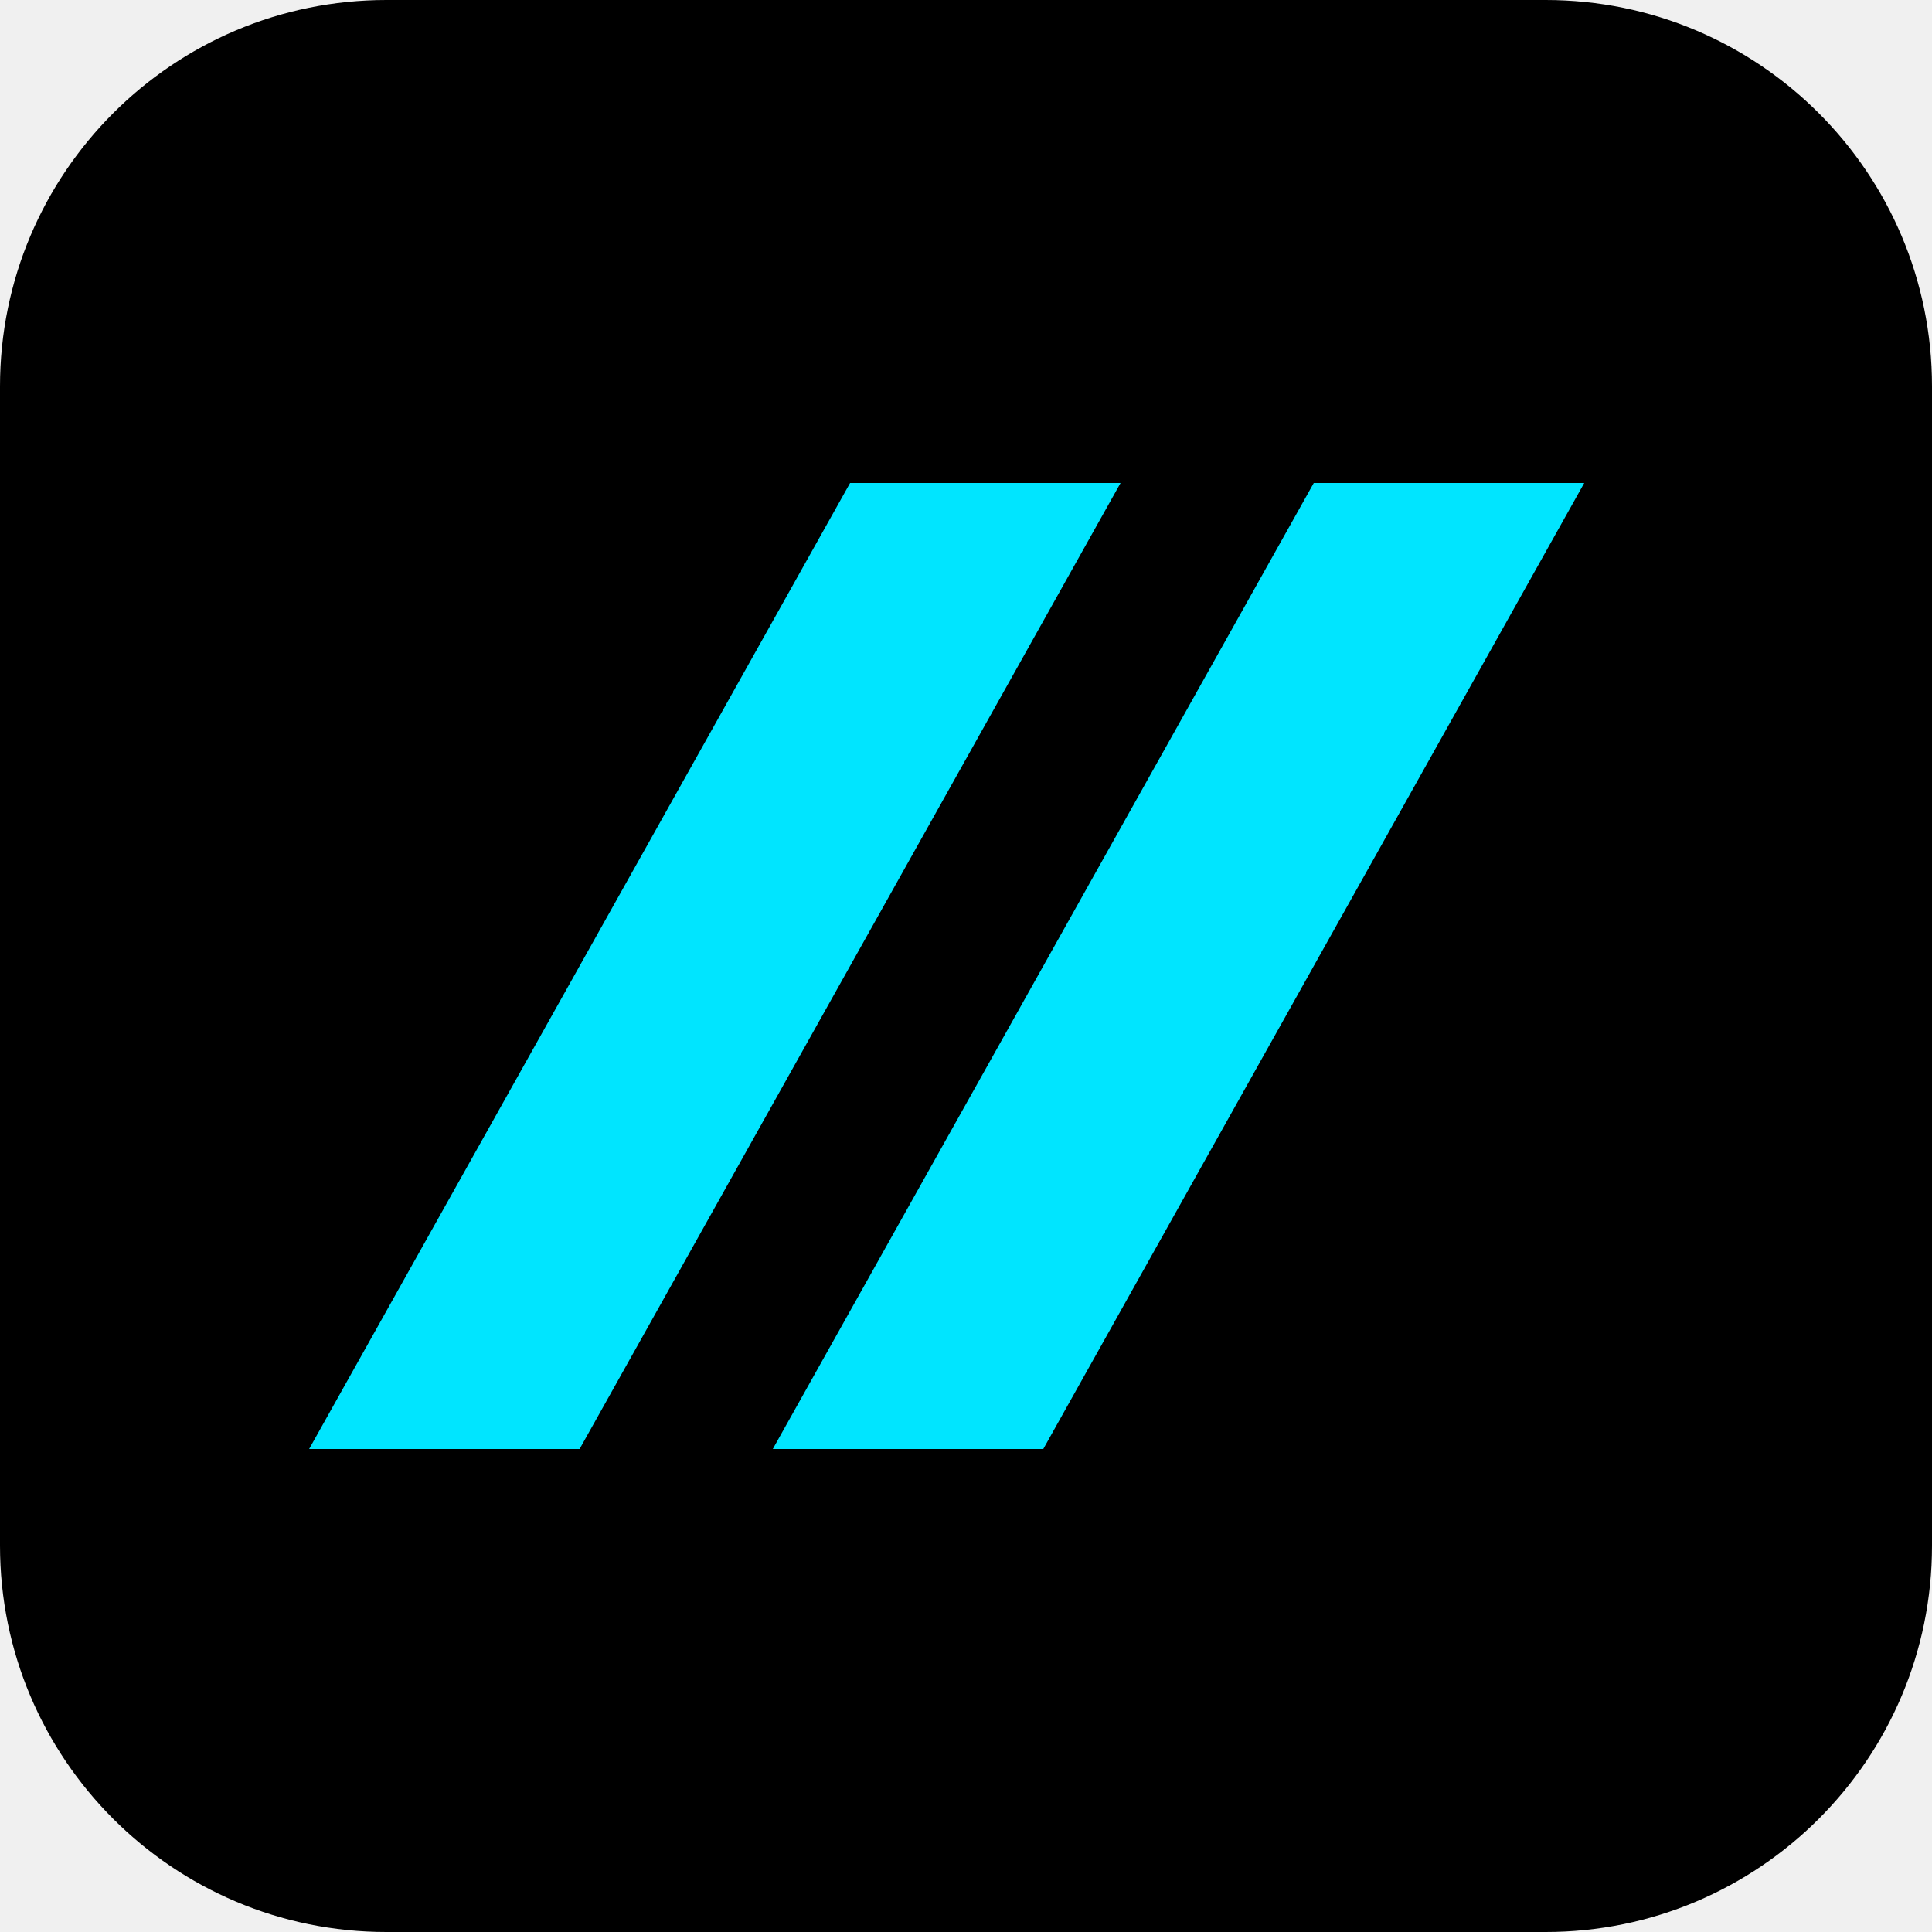
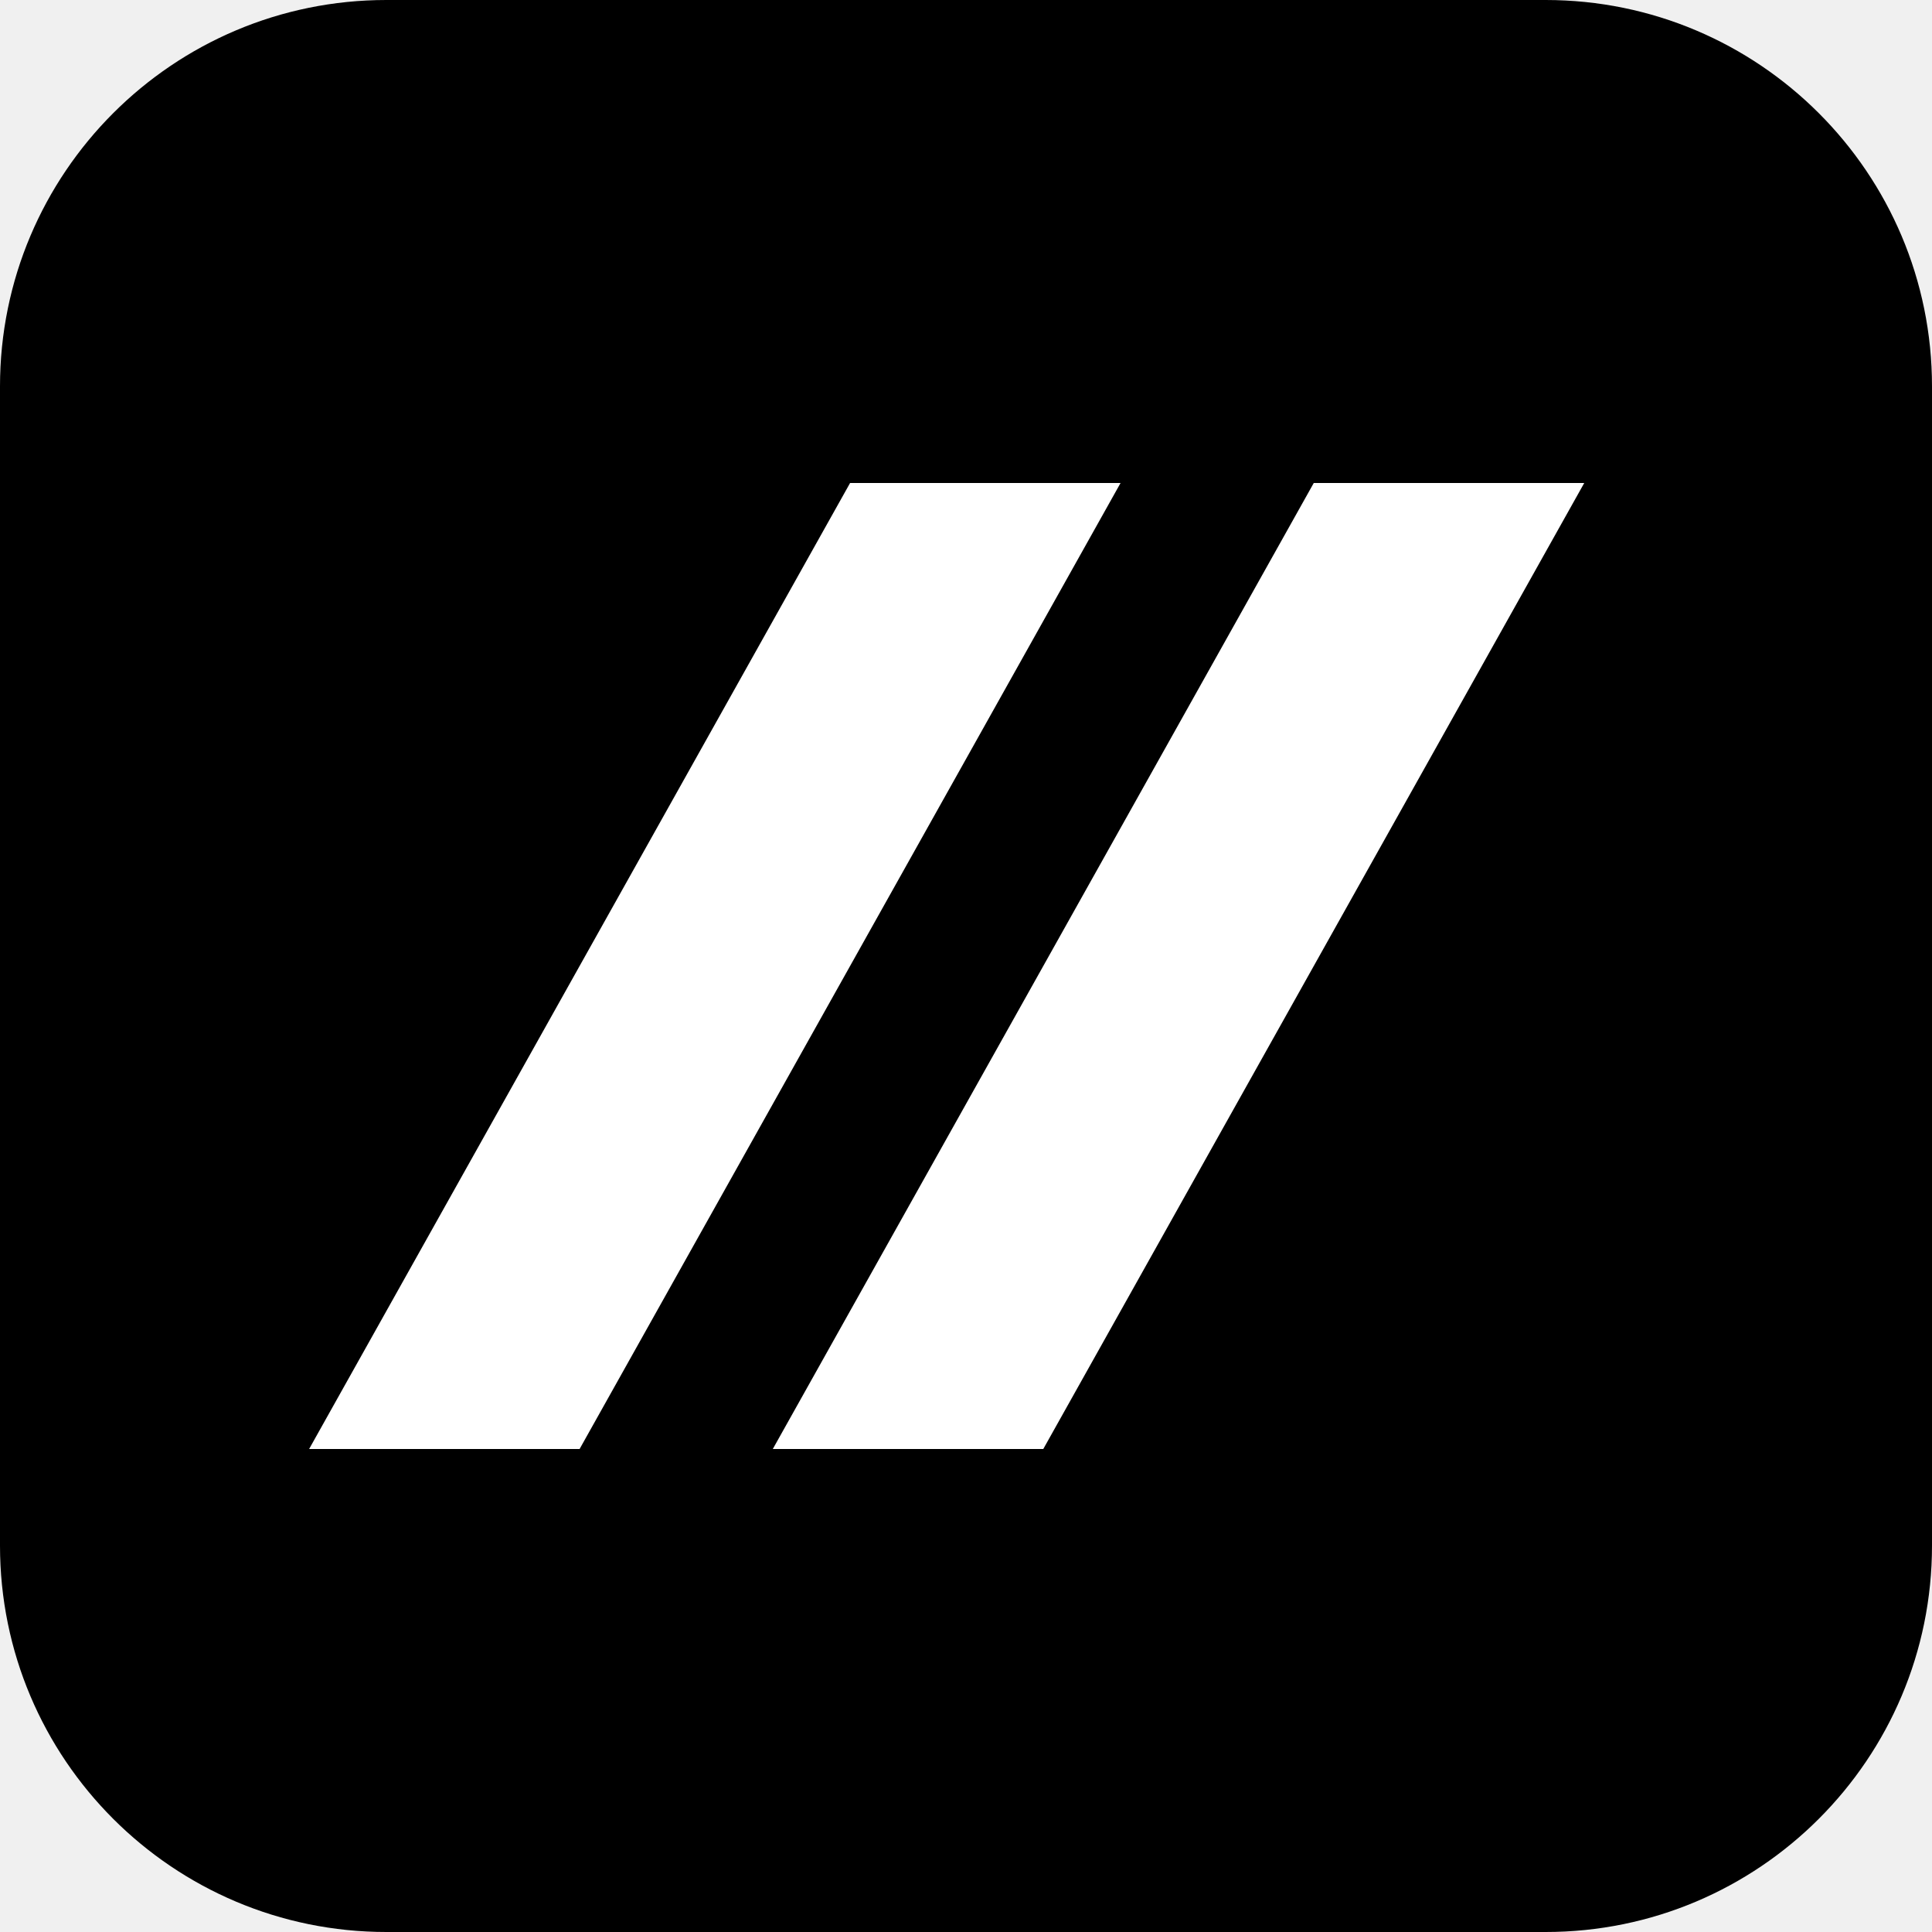
<svg xmlns="http://www.w3.org/2000/svg" viewBox="0 0 100 100">
  <style type="text/css">
    .bg { fill: #000; }
-     .cls-0, .cls-1 { fill:#00E5FF; }
+     .cls-0, .cls-1 { fill:#fff; }
    @media (prefers-color-scheme: dark) {
      .bg { fill: #fff; }
-       .cls-0, .cls-1 { fill:#ff3399; }
+       .cls-0, .cls-1 { fill:#000; }
    }
  </style>
  <rect class="bg" width="100%" height="100%" rx="20" />
  <polygon class="cls-0" points="44,25 58,25 30,75 16,75" />
  <polygon class="cls-1" points="68,25 82,25 54,75 40,75" />
</svg>
